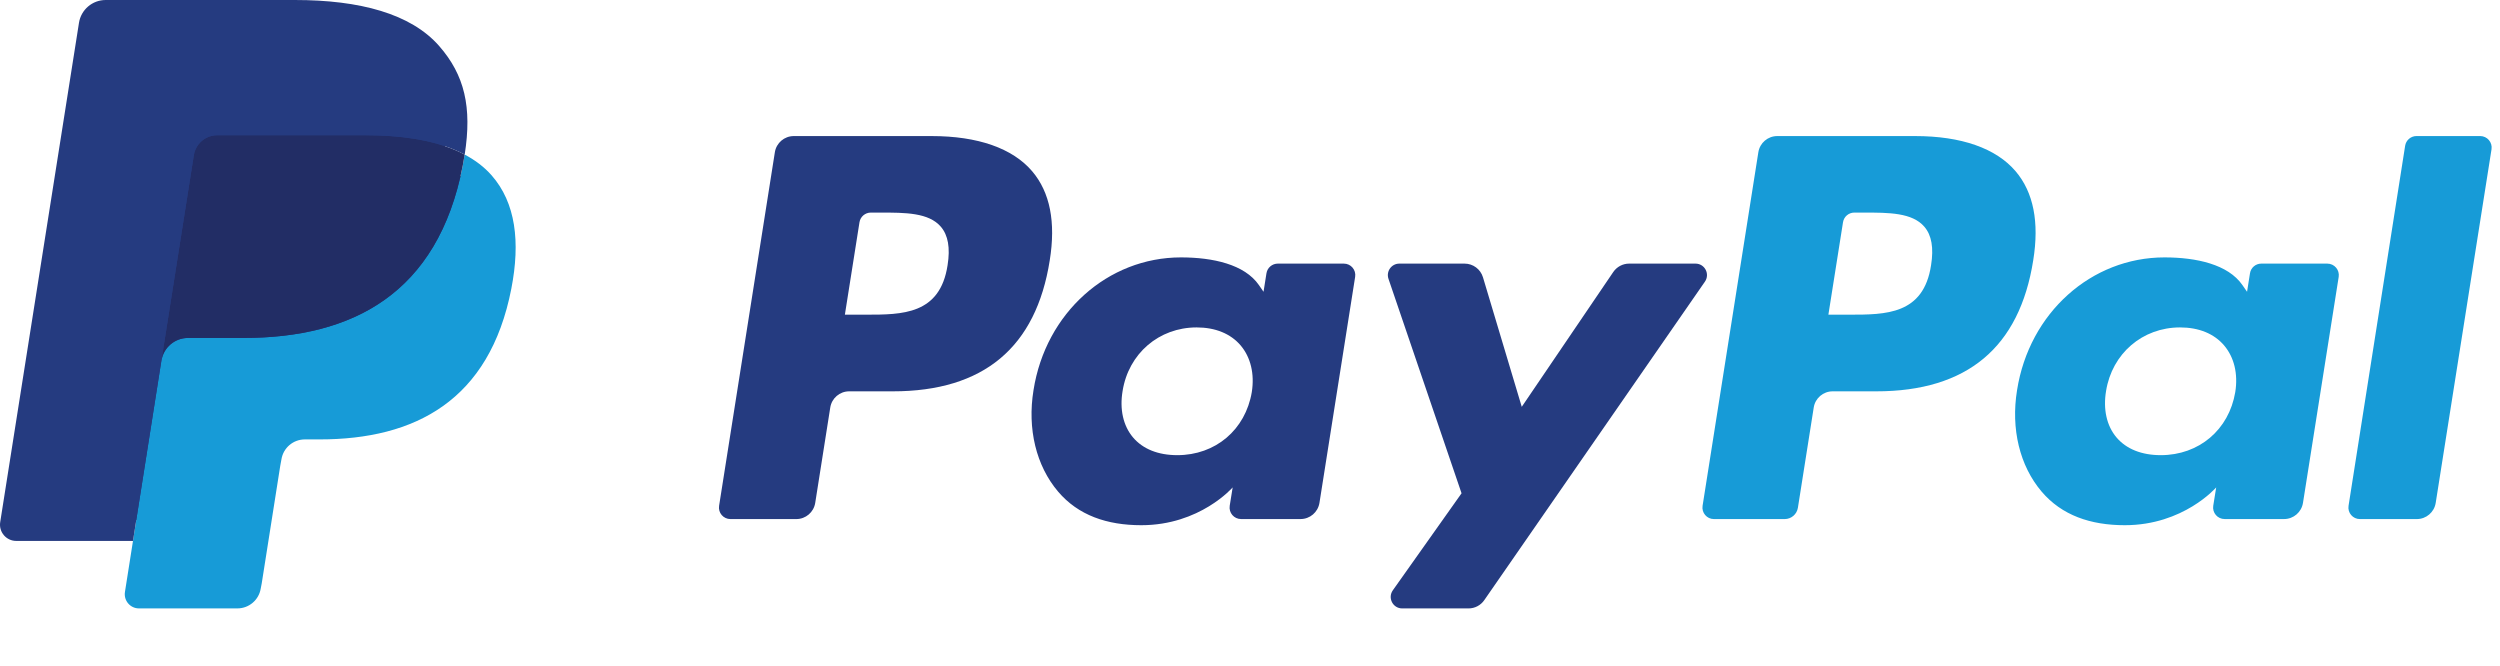
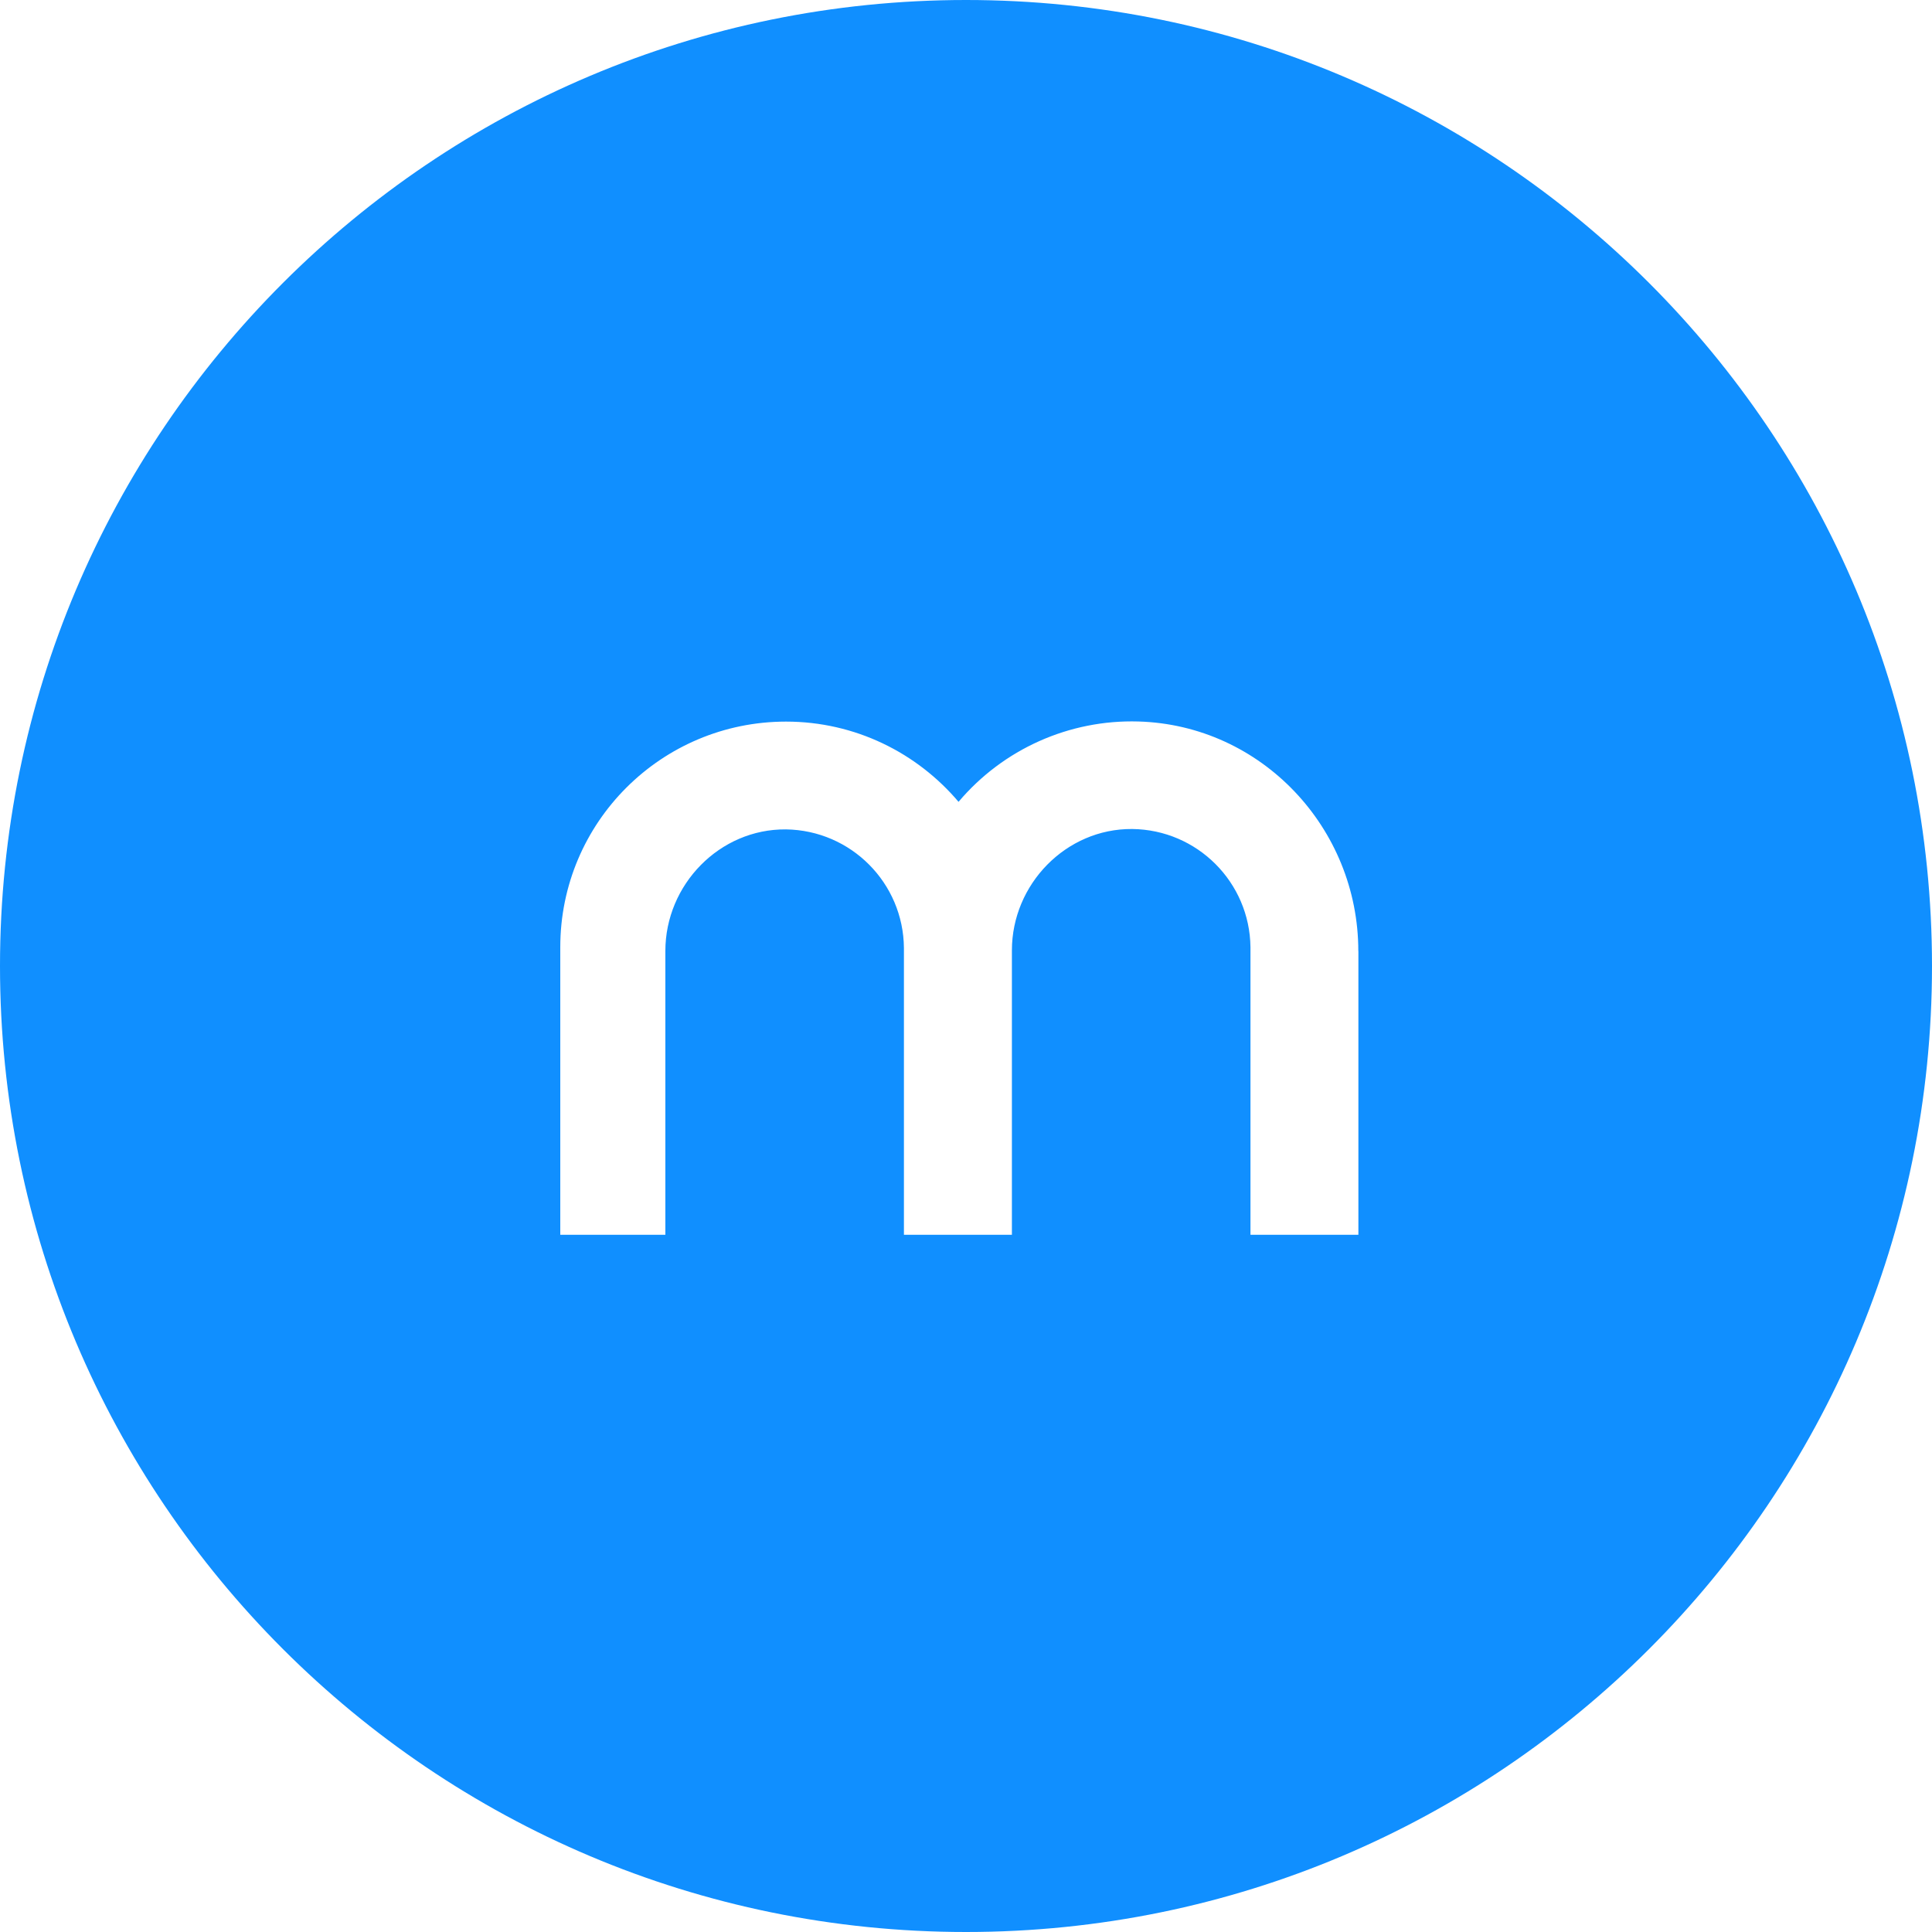
- <svg xmlns="http://www.w3.org/2000/svg" version="1.1" id="Layer_1" x="0px" y="0px" width="124px" height="33px" viewBox="0 0 124 33" enable-background="new 0 0 124 33" xml:space="preserve">
-   <path fill="#253B80" d="M46.211,6.749h-6.839c-0.468,0-0.866,0.34-0.939,0.802l-2.766,17.537c-0.055,0.346,0.213,0.658,0.564,0.658  h3.265c0.468,0,0.866-0.34,0.939-0.803l0.746-4.73c0.072-0.463,0.471-0.803,0.938-0.803h2.165c4.505,0,7.105-2.18,7.784-6.5  c0.306-1.89,0.013-3.375-0.872-4.415C50.224,7.353,48.5,6.749,46.211,6.749z M47,13.154c-0.374,2.454-2.249,2.454-4.062,2.454  h-1.032l0.724-4.583c0.043-0.277,0.283-0.481,0.563-0.481h0.473c1.235,0,2.4,0,3.002,0.704C47.027,11.668,47.137,12.292,47,13.154z" />
-   <path fill="#253B80" d="M66.654,13.075h-3.275c-0.279,0-0.52,0.204-0.563,0.481l-0.145,0.916l-0.229-0.332  c-0.709-1.029-2.29-1.373-3.868-1.373c-3.619,0-6.71,2.741-7.312,6.586c-0.313,1.918,0.132,3.752,1.22,5.031  c0.998,1.176,2.426,1.666,4.125,1.666c2.916,0,4.533-1.875,4.533-1.875l-0.146,0.91c-0.055,0.348,0.213,0.66,0.562,0.66h2.95  c0.469,0,0.865-0.34,0.939-0.803l1.77-11.209C67.271,13.388,67.004,13.075,66.654,13.075z M62.089,19.449  c-0.316,1.871-1.801,3.127-3.695,3.127c-0.951,0-1.711-0.305-2.199-0.883c-0.484-0.574-0.668-1.391-0.514-2.301  c0.295-1.855,1.805-3.152,3.67-3.152c0.93,0,1.686,0.309,2.184,0.892C62.034,17.721,62.232,18.543,62.089,19.449z" />
-   <path fill="#253B80" d="M84.096,13.075h-3.291c-0.314,0-0.609,0.156-0.787,0.417l-4.539,6.686l-1.924-6.425  c-0.121-0.402-0.492-0.678-0.912-0.678h-3.234c-0.393,0-0.666,0.384-0.541,0.754l3.625,10.638l-3.408,4.811  c-0.268,0.379,0.002,0.9,0.465,0.9h3.287c0.312,0,0.604-0.152,0.781-0.408L84.564,13.97C84.826,13.592,84.557,13.075,84.096,13.075z  " />
-   <path fill="#179BD7" d="M94.992,6.749h-6.84c-0.467,0-0.865,0.34-0.938,0.802l-2.766,17.537c-0.055,0.346,0.213,0.658,0.562,0.658  h3.51c0.326,0,0.605-0.238,0.656-0.562l0.785-4.971c0.072-0.463,0.471-0.803,0.938-0.803h2.164c4.506,0,7.105-2.18,7.785-6.5  c0.307-1.89,0.012-3.375-0.873-4.415C99.004,7.353,97.281,6.749,94.992,6.749z M95.781,13.154c-0.373,2.454-2.248,2.454-4.062,2.454  h-1.031l0.725-4.583c0.043-0.277,0.281-0.481,0.562-0.481h0.473c1.234,0,2.4,0,3.002,0.704  C95.809,11.668,95.918,12.292,95.781,13.154z" />
-   <path fill="#179BD7" d="M115.434,13.075h-3.273c-0.281,0-0.52,0.204-0.562,0.481l-0.145,0.916l-0.23-0.332  c-0.709-1.029-2.289-1.373-3.867-1.373c-3.619,0-6.709,2.741-7.311,6.586c-0.312,1.918,0.131,3.752,1.219,5.031  c1,1.176,2.426,1.666,4.125,1.666c2.916,0,4.533-1.875,4.533-1.875l-0.146,0.91c-0.055,0.348,0.213,0.66,0.564,0.66h2.949  c0.467,0,0.865-0.34,0.938-0.803l1.771-11.209C116.053,13.388,115.785,13.075,115.434,13.075z M110.869,19.449  c-0.314,1.871-1.801,3.127-3.695,3.127c-0.949,0-1.711-0.305-2.199-0.883c-0.484-0.574-0.666-1.391-0.514-2.301  c0.297-1.855,1.805-3.152,3.67-3.152c0.93,0,1.686,0.309,2.184,0.892C110.816,17.721,111.014,18.543,110.869,19.449z" />
-   <path fill="#179BD7" d="M119.295,7.23l-2.807,17.858c-0.055,0.346,0.213,0.658,0.562,0.658h2.822c0.469,0,0.867-0.34,0.939-0.803  l2.768-17.536c0.055-0.346-0.213-0.659-0.562-0.659h-3.16C119.578,6.749,119.338,6.953,119.295,7.23z" />
-   <path fill="#253B80" d="M7.266,29.154l0.523-3.322l-1.165-0.027H1.061L4.927,1.292C4.939,1.218,4.978,1.149,5.035,1.1  c0.057-0.049,0.13-0.076,0.206-0.076h9.38c3.114,0,5.263,0.648,6.385,1.927c0.526,0.6,0.861,1.227,1.023,1.917  c0.17,0.724,0.173,1.589,0.007,2.644l-0.012,0.077v0.676l0.526,0.298c0.443,0.235,0.795,0.504,1.065,0.812  c0.45,0.513,0.741,1.165,0.864,1.938c0.127,0.795,0.085,1.741-0.123,2.812c-0.24,1.232-0.628,2.305-1.152,3.183  c-0.482,0.809-1.096,1.48-1.825,2c-0.696,0.494-1.523,0.869-2.458,1.109c-0.906,0.236-1.939,0.355-3.072,0.355h-0.73  c-0.522,0-1.029,0.188-1.427,0.525c-0.399,0.344-0.663,0.814-0.744,1.328l-0.055,0.299l-0.924,5.855l-0.042,0.215  c-0.011,0.068-0.03,0.102-0.058,0.125c-0.025,0.021-0.061,0.035-0.096,0.035H7.266z" />
-   <path fill="#179BD7" d="M23.048,7.667L23.048,7.667L23.048,7.667c-0.028,0.179-0.06,0.362-0.096,0.55  c-1.237,6.351-5.469,8.545-10.874,8.545H9.326c-0.661,0-1.218,0.48-1.321,1.132l0,0l0,0L6.596,26.83l-0.399,2.533  c-0.067,0.428,0.263,0.814,0.695,0.814h4.881c0.578,0,1.069-0.42,1.16-0.99l0.048-0.248l0.919-5.832l0.059-0.32  c0.09-0.572,0.582-0.992,1.16-0.992h0.73c4.729,0,8.431-1.92,9.513-7.476c0.452-2.321,0.218-4.259-0.978-5.622  C24.022,8.286,23.573,7.945,23.048,7.667z" />
-   <path fill="#222D65" d="M21.754,7.151c-0.189-0.055-0.384-0.105-0.584-0.15c-0.201-0.044-0.407-0.083-0.619-0.117  c-0.742-0.12-1.555-0.177-2.426-0.177h-7.352c-0.181,0-0.353,0.041-0.507,0.115C9.927,6.985,9.675,7.306,9.614,7.699L8.05,17.605  l-0.045,0.289c0.103-0.652,0.66-1.132,1.321-1.132h2.752c5.405,0,9.637-2.195,10.874-8.545c0.037-0.188,0.068-0.371,0.096-0.55  c-0.313-0.166-0.652-0.308-1.017-0.429C21.941,7.208,21.848,7.179,21.754,7.151z" />
-   <path fill="#253B80" d="M9.614,7.699c0.061-0.393,0.313-0.714,0.652-0.876c0.155-0.074,0.326-0.115,0.507-0.115h7.352  c0.871,0,1.684,0.057,2.426,0.177c0.212,0.034,0.418,0.073,0.619,0.117c0.2,0.045,0.395,0.095,0.584,0.15  c0.094,0.028,0.187,0.057,0.278,0.086c0.365,0.121,0.704,0.264,1.017,0.429c0.368-2.347-0.003-3.945-1.272-5.392  C20.378,0.682,17.853,0,14.622,0h-9.38c-0.66,0-1.223,0.48-1.325,1.133L0.01,25.898c-0.077,0.49,0.301,0.932,0.795,0.932h5.791  l1.454-9.225L9.614,7.699z" />
+ <svg xmlns="http://www.w3.org/2000/svg" width="100px" height="100px" viewBox="0 0 100 100" version="1.1">
+   <defs />
+   <g id="Icons" stroke="none" stroke-width="1" fill="none" fill-rule="evenodd">
+     <g id="icon" fill="#108FFF">
+       <path d="M50,100 C22.386,100 0,77.614 0,50 C0,22.386 22.386,0 50,0 C77.614,0 100,22.386 100,50 C100,77.614 77.614,100 50,100 Z M70.31,49.224 L70.306,49.224 C70.306,42.854 65.288,37.527 58.92,37.344 C55.346,37.24 51.921,38.772 49.614,41.503 C47.469,38.97 44.267,37.35 40.686,37.35 C34.23,37.35 29,42.57 29,49.026 L29,63.913 L34.439,63.913 L34.439,49.224 C34.439,45.789 37.248,42.897 40.682,42.929 C44.047,42.976 46.758,45.702 46.787,49.066 L46.787,63.911 L52.376,63.911 L52.376,49.193 C52.376,45.769 55.179,42.88 58.605,42.909 C61.968,42.947 64.685,45.663 64.724,49.026 L64.724,63.913 L70.31,63.913 L70.31,49.224 Z" id="Combined-Shape" />
+     </g>
+   </g>
</svg>
